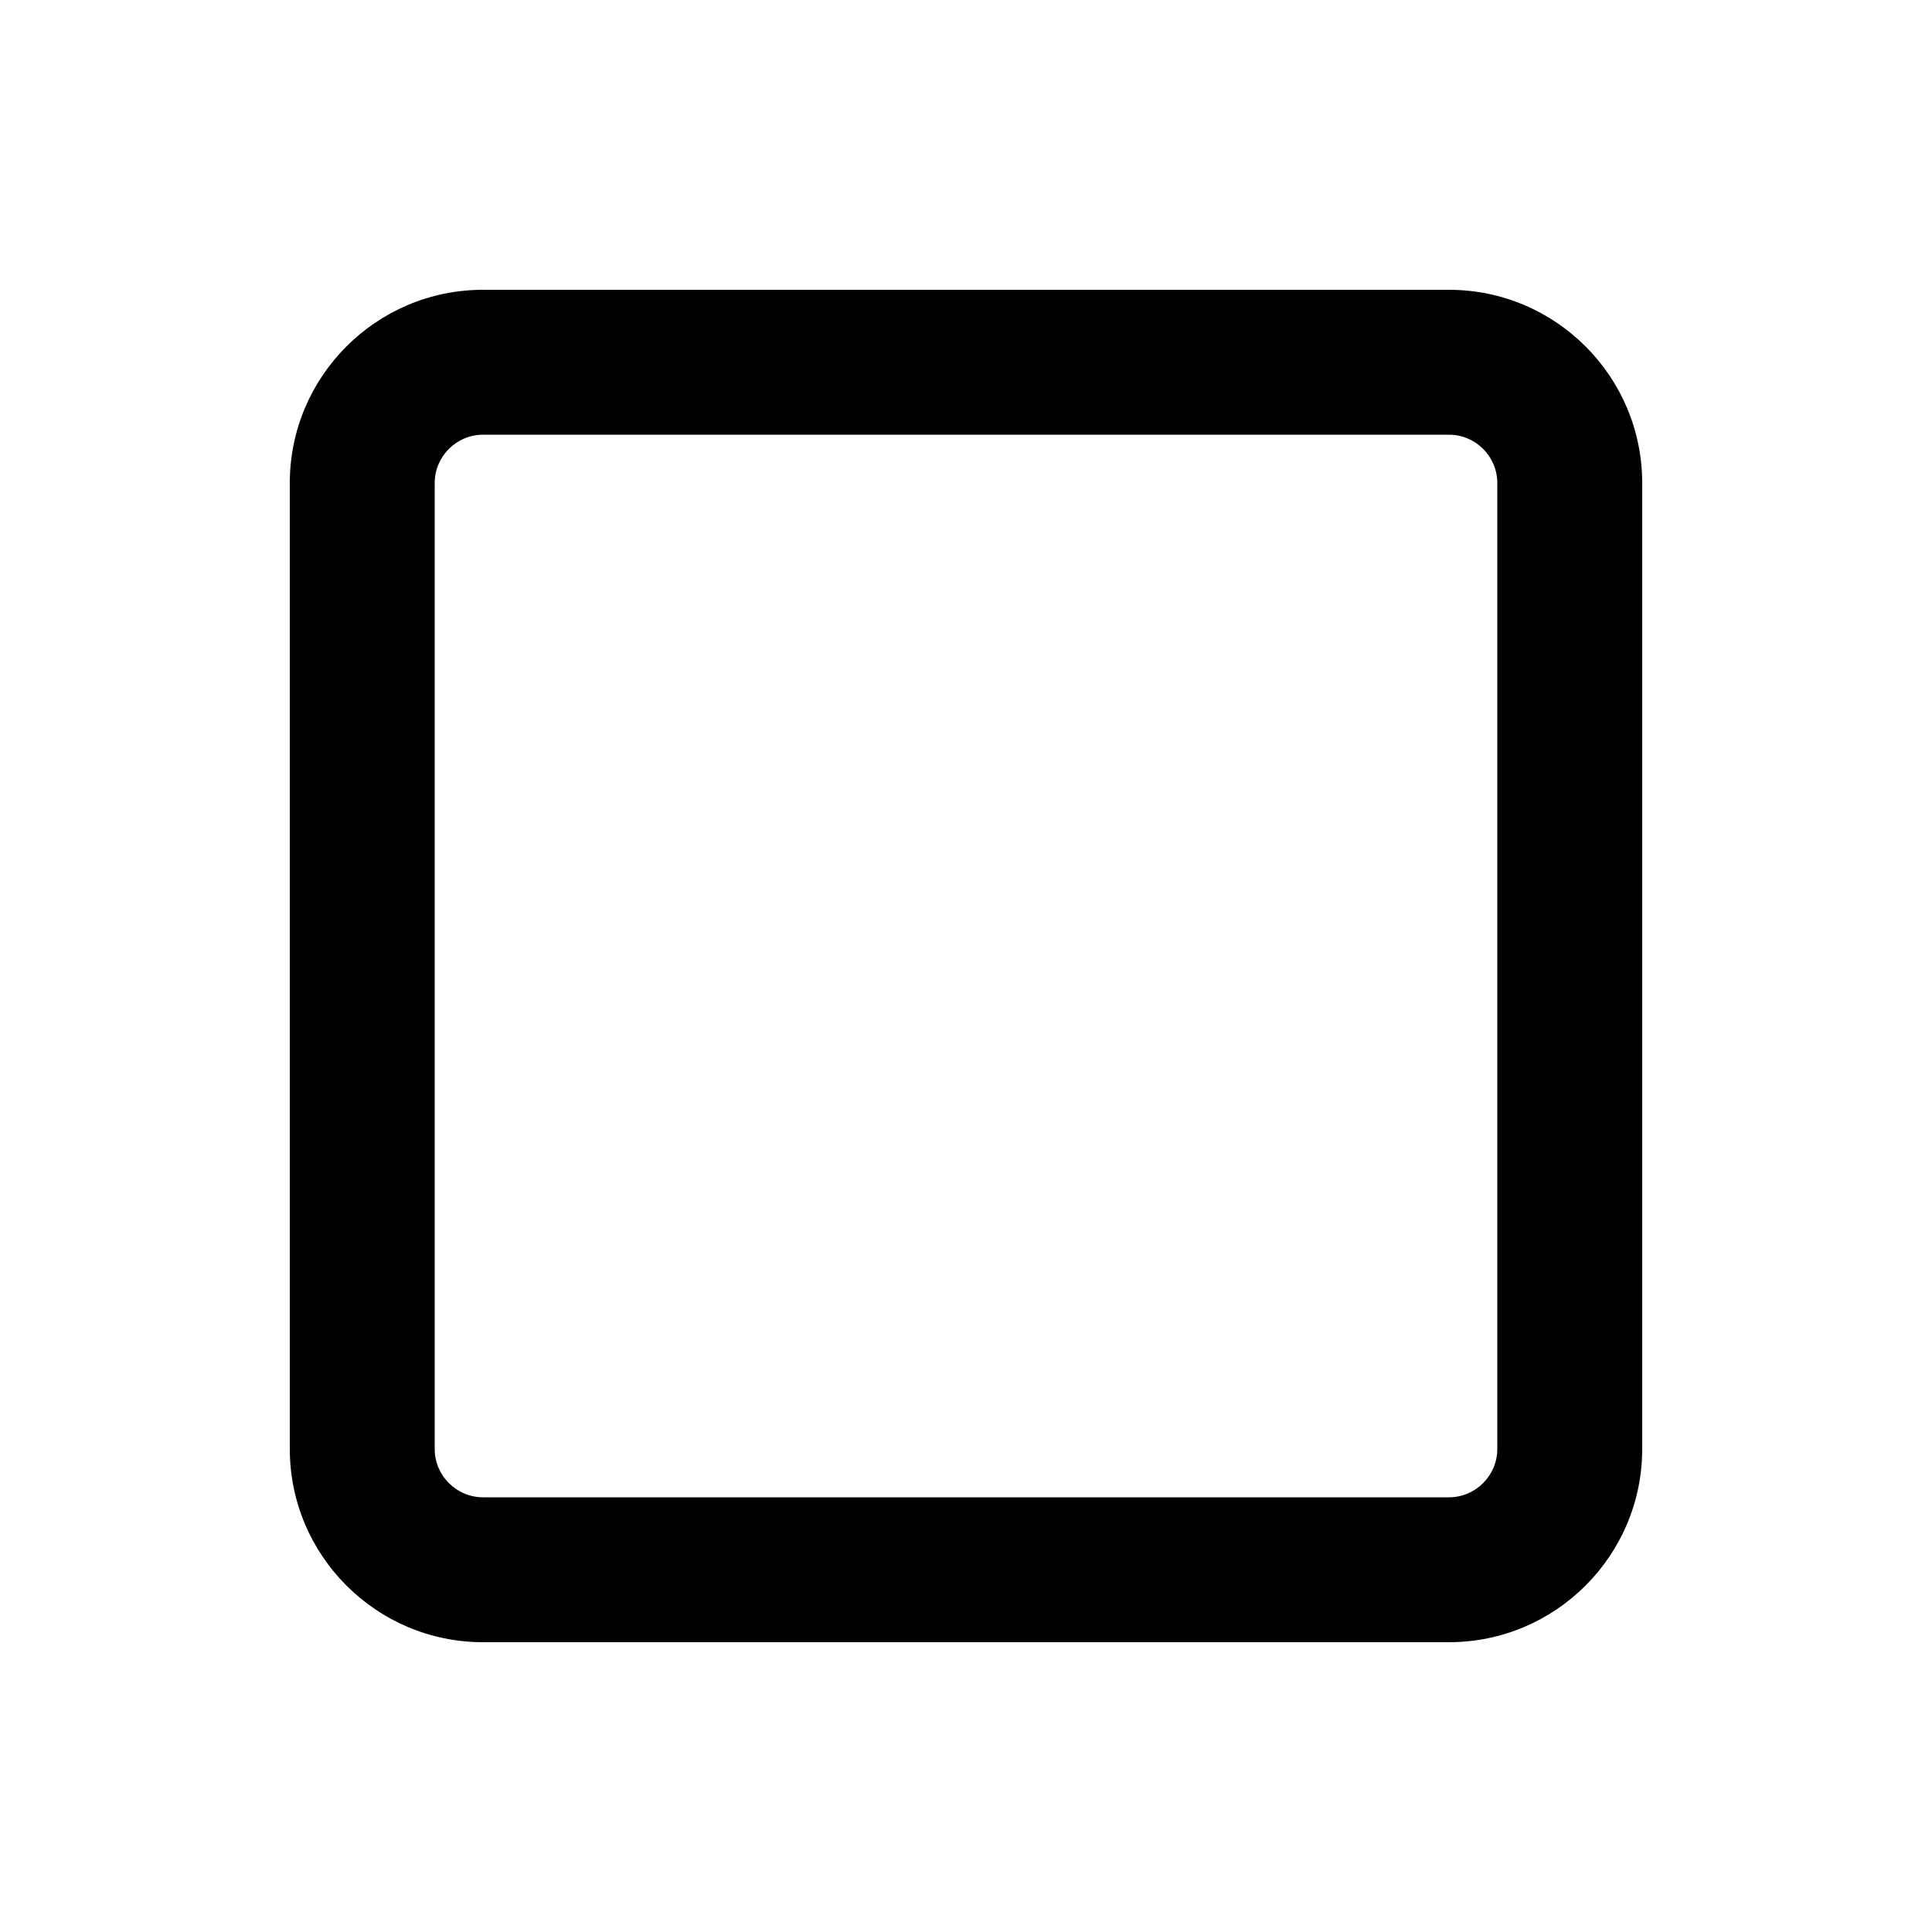
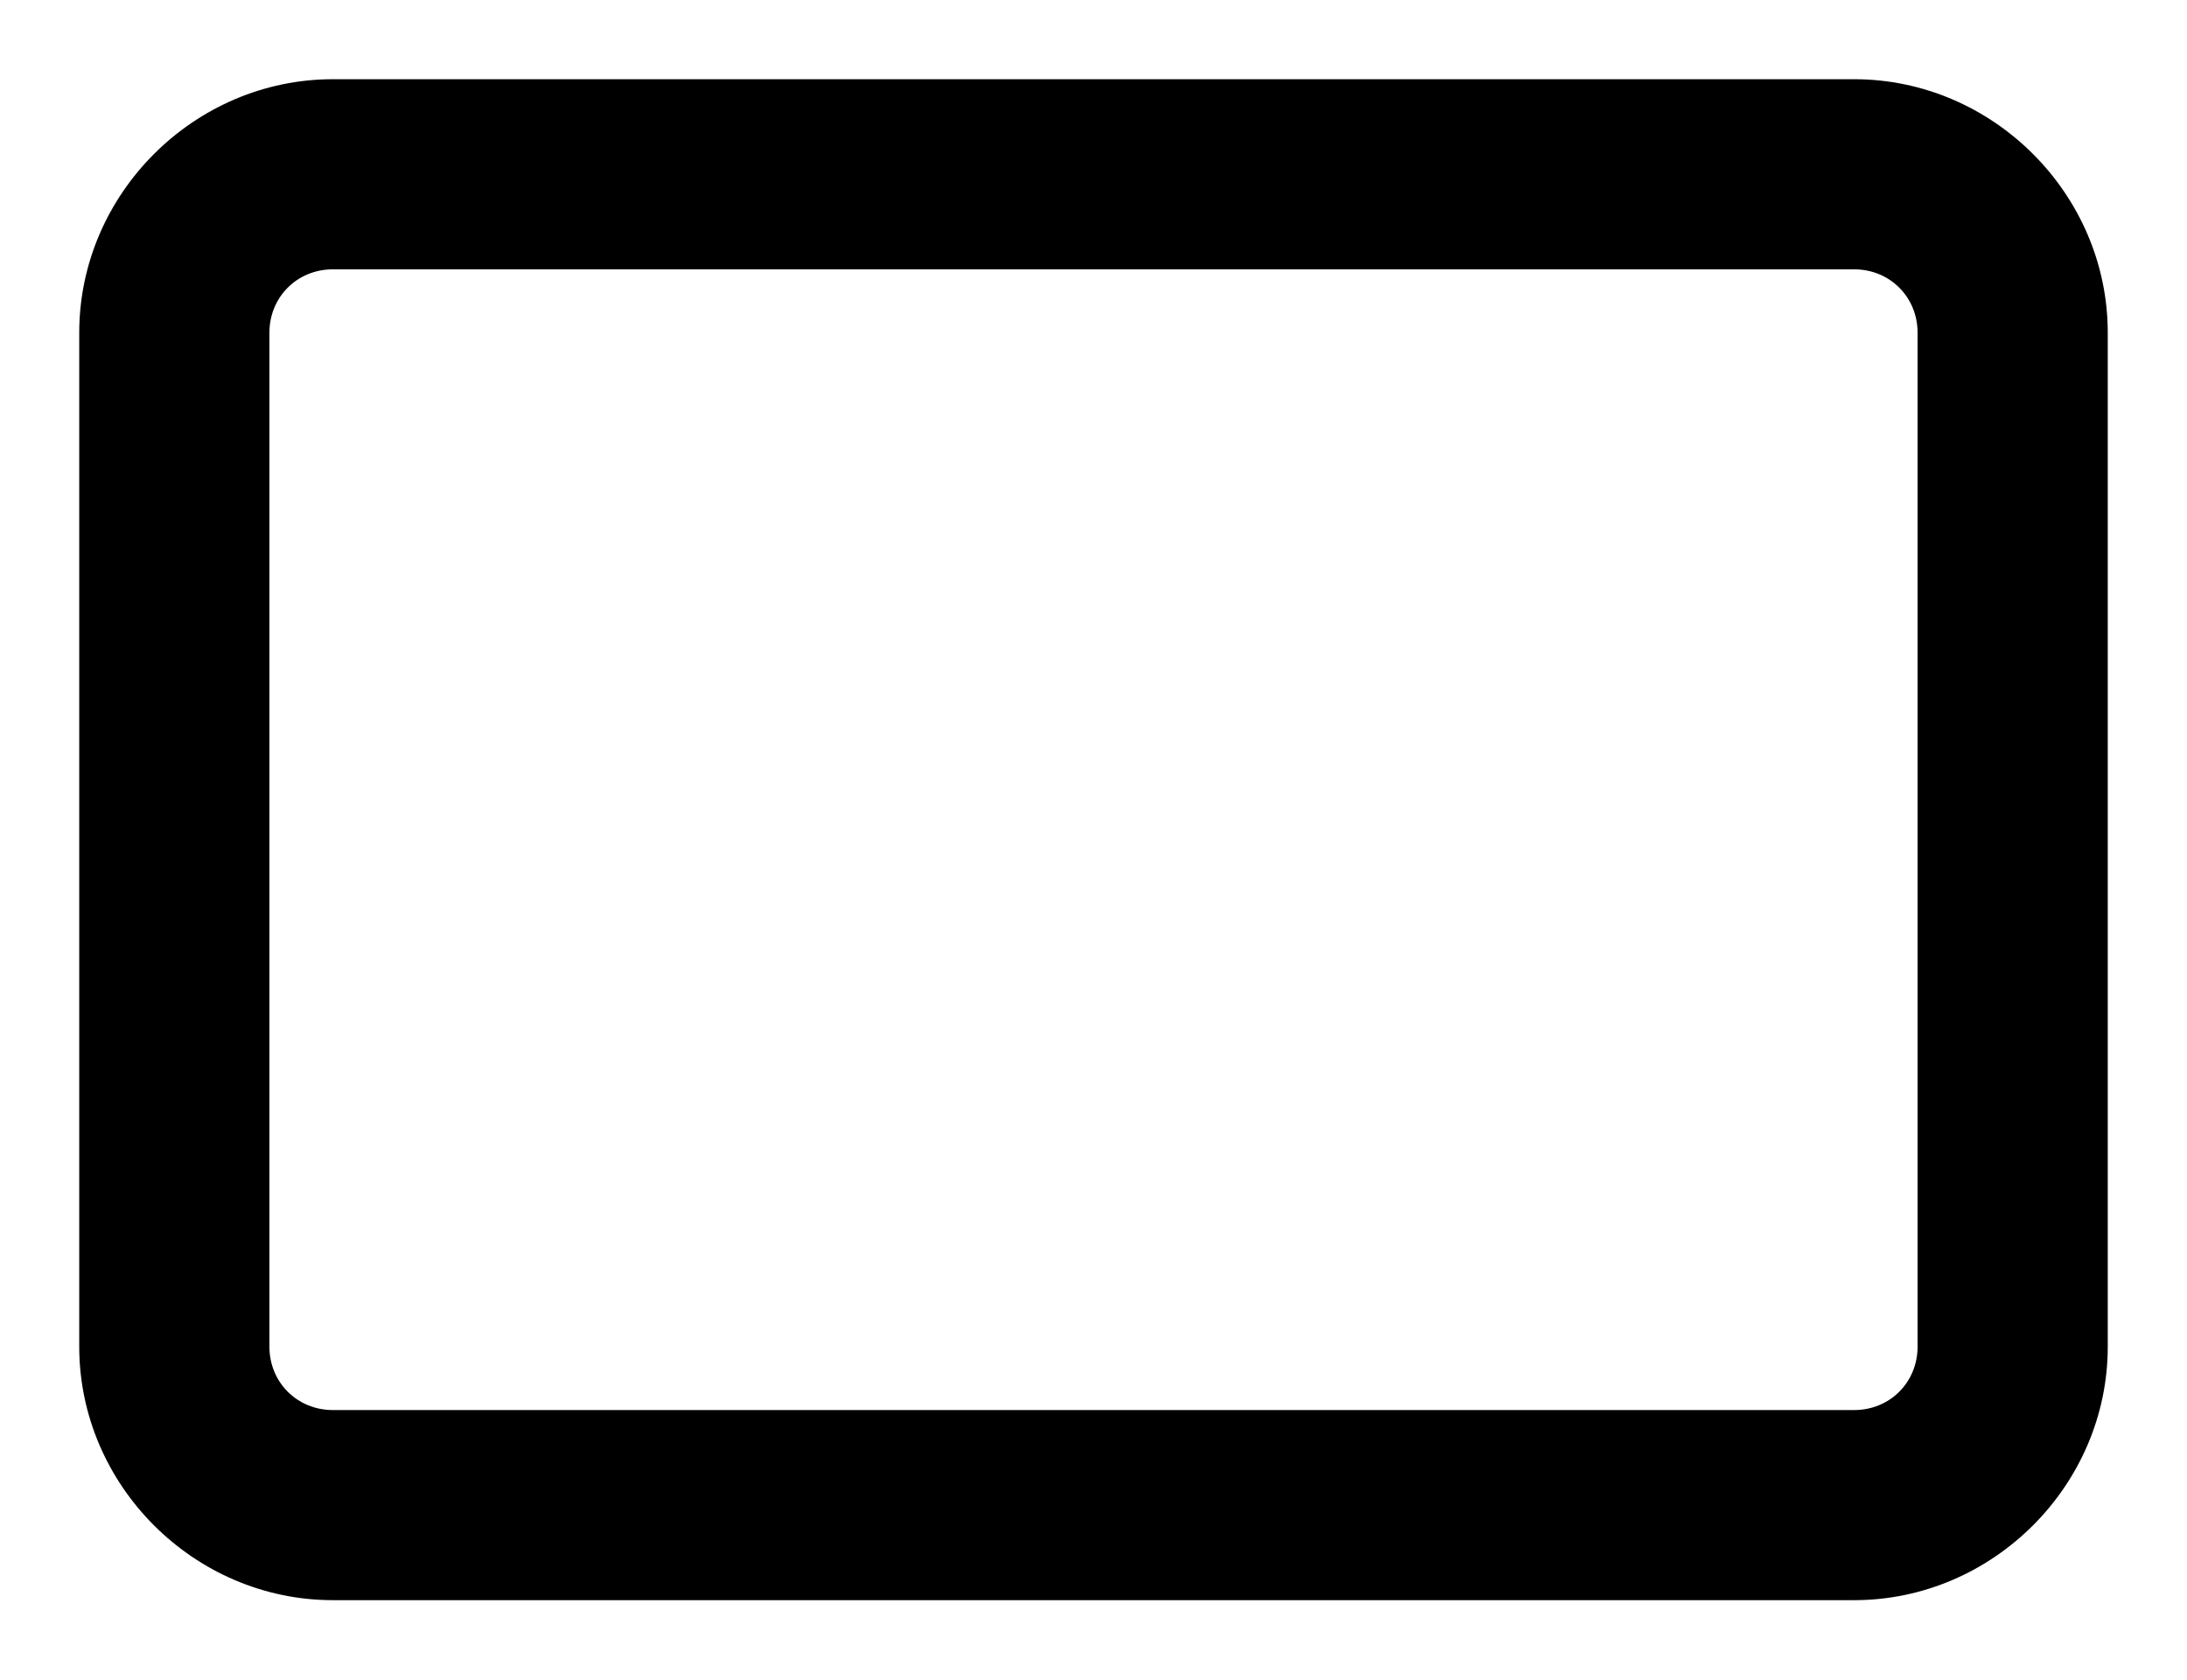
- <svg xmlns="http://www.w3.org/2000/svg" viewBox="0 0 640 640">
-   <path d="M480 144C488.8 144 496 151.2 496 160L496 480C496 488.8 488.8 496 480 496L160 496C151.2 496 144 488.8 144 480L144 160C144 151.2 151.2 144 160 144L480 144zM160 96C124.7 96 96 124.7 96 160L96 480C96 515.3 124.7 544 160 544L480 544C515.3 544 544 515.3 544 480L544 160C544 124.7 515.3 96 480 96L160 96z" />
+ <svg xmlns="http://www.w3.org/2000/svg" viewBox="0 0 552 424">
+   <path fill="#000000" d="M468 68C477 68 484 75 484 84L484 340C484 349 477 356 468 356L84 356C75 356 68 349 68 340L68 84C68 75 75 68 84 68L468 68ZM84 20C49 20 20 49 20 84L20 340C20 375 49 404 84 404L468 404C503 404 532 375 532 340L532 84C532 49 503 20 468 20L84 20Z" />
</svg>
